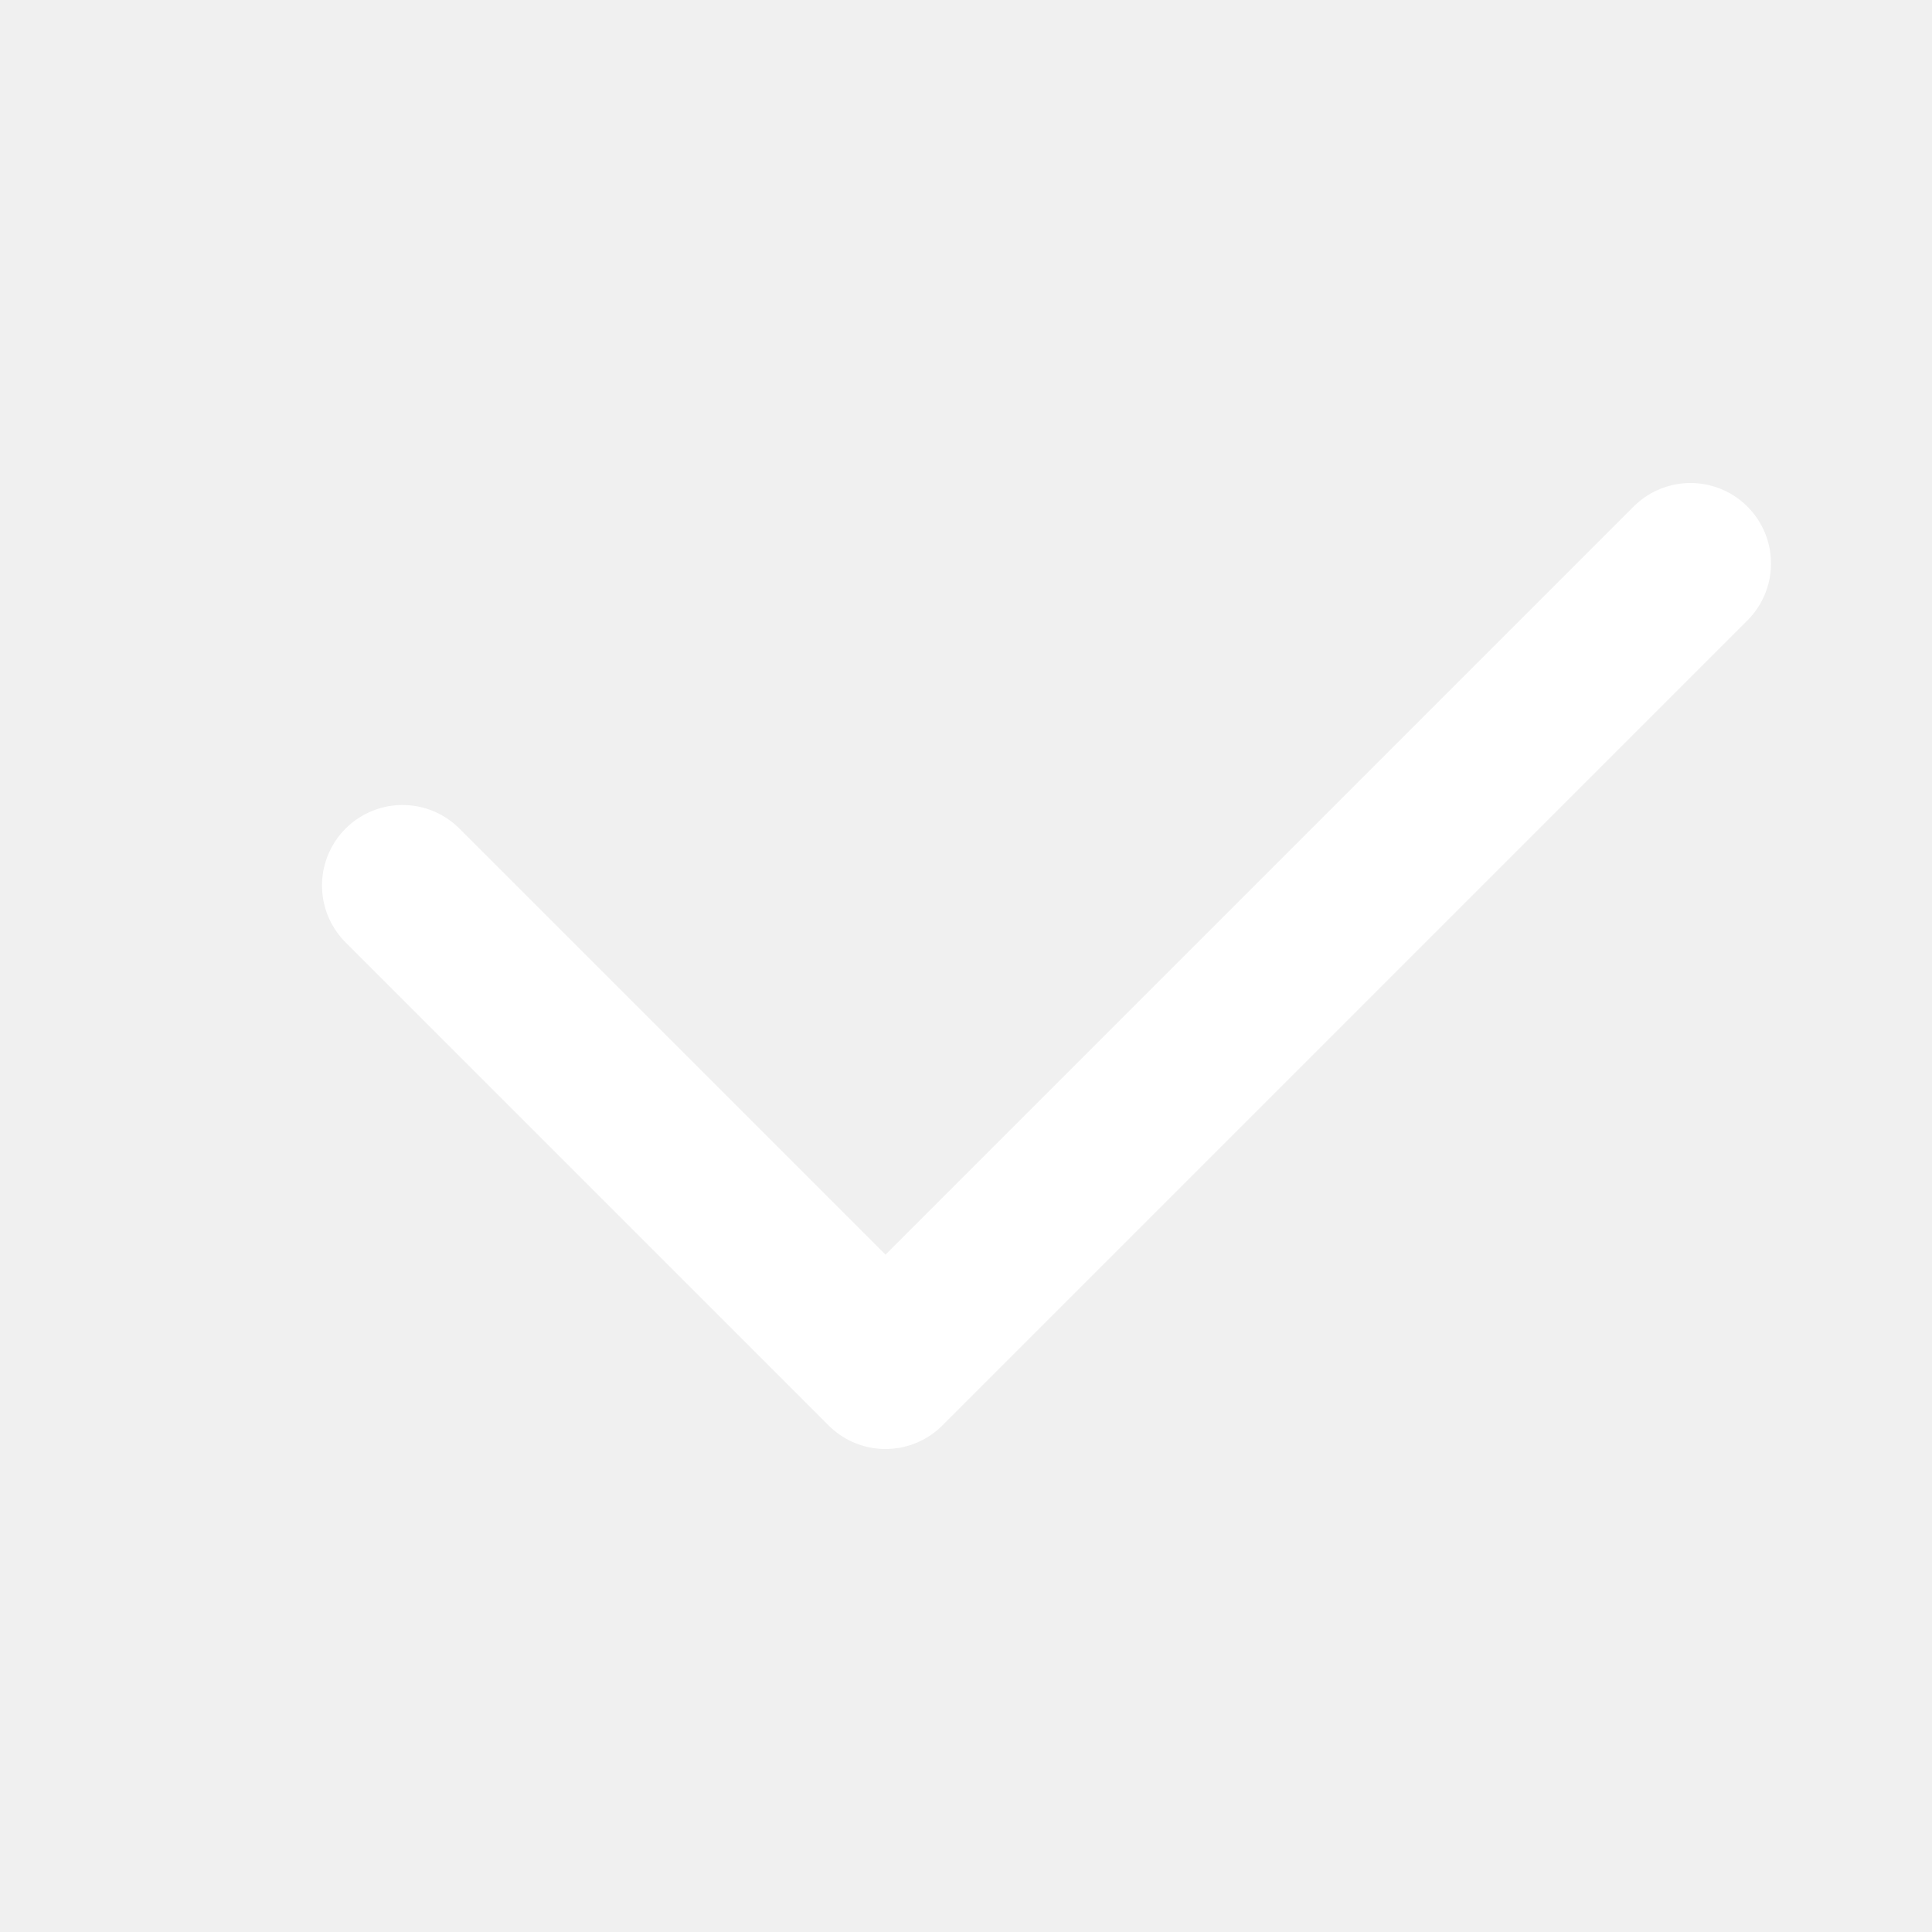
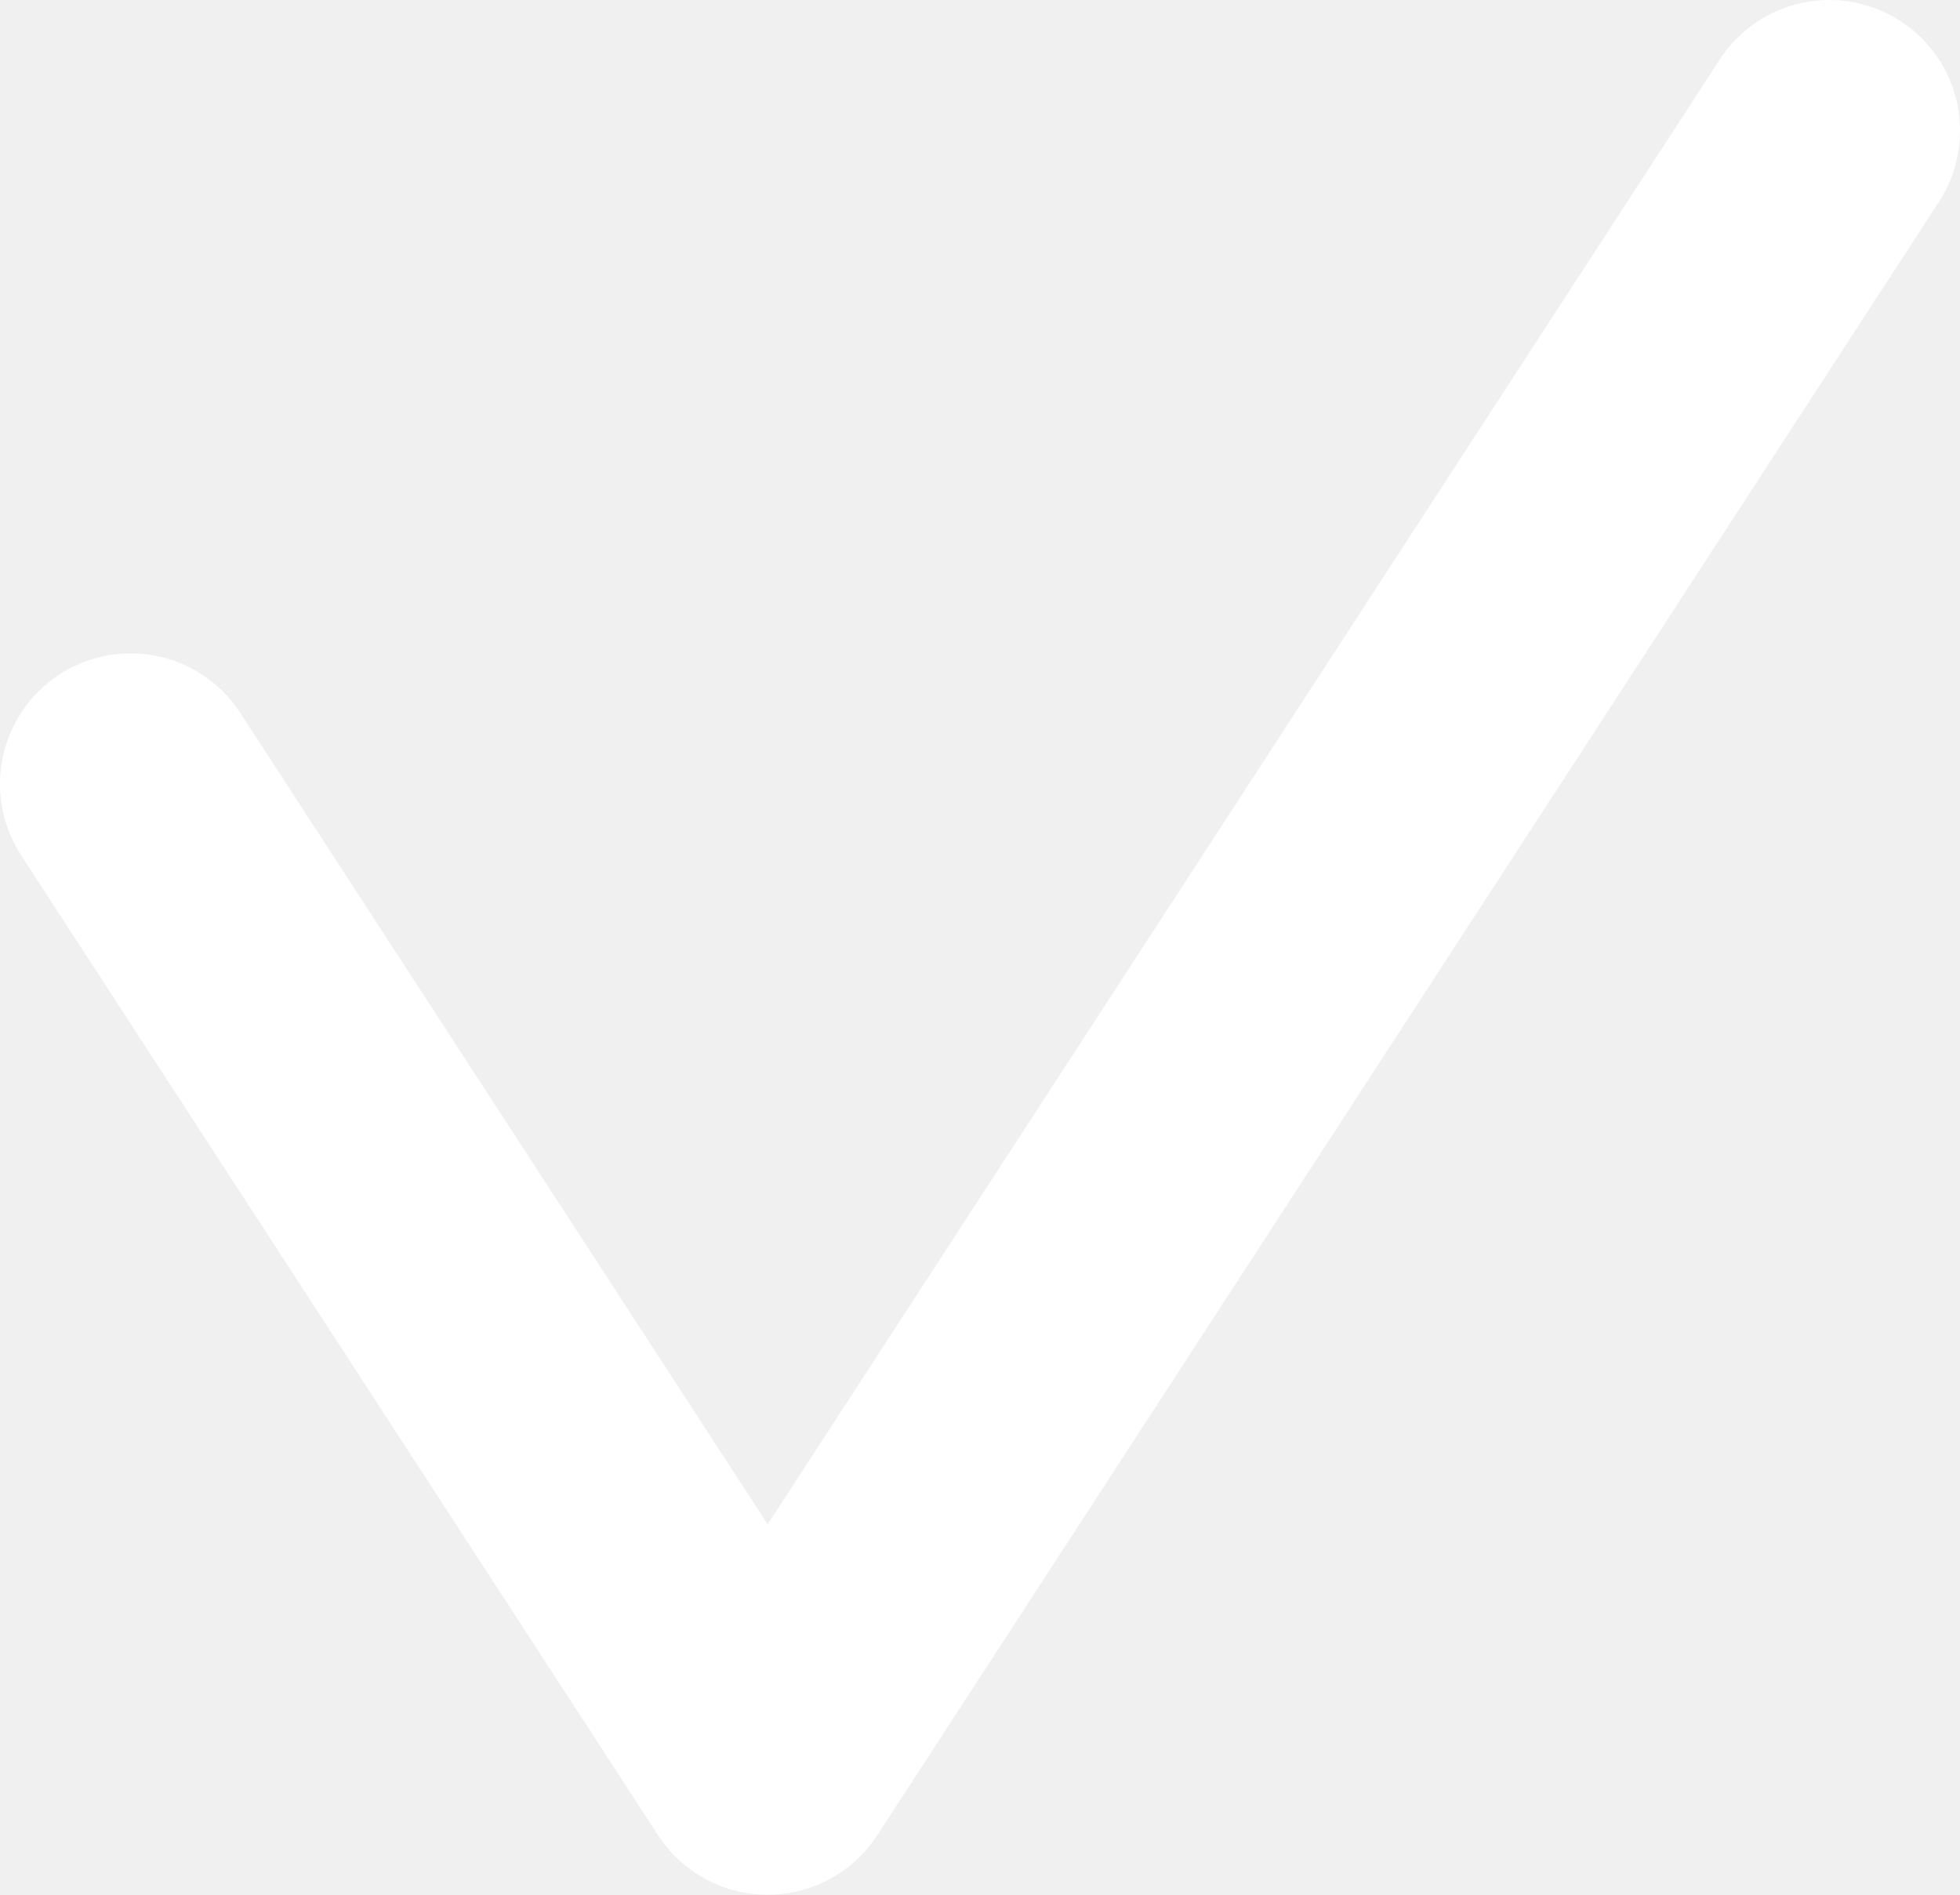
- <svg xmlns="http://www.w3.org/2000/svg" width="30" height="30" viewBox="0 0 24 24" fill="none">
-   <path d="M5 11L11 17L21 7" stroke="white" stroke-width="2" stroke-linecap="round" stroke-linejoin="round" />
+ <svg xmlns="http://www.w3.org/2000/svg" width="30" height="29" viewBox="0 0 30 29" fill="none">
+   <path d="M2 12L11.75 27L28 2" stroke="white" stroke-width="4" stroke-linecap="round" stroke-linejoin="round" />
</svg>
